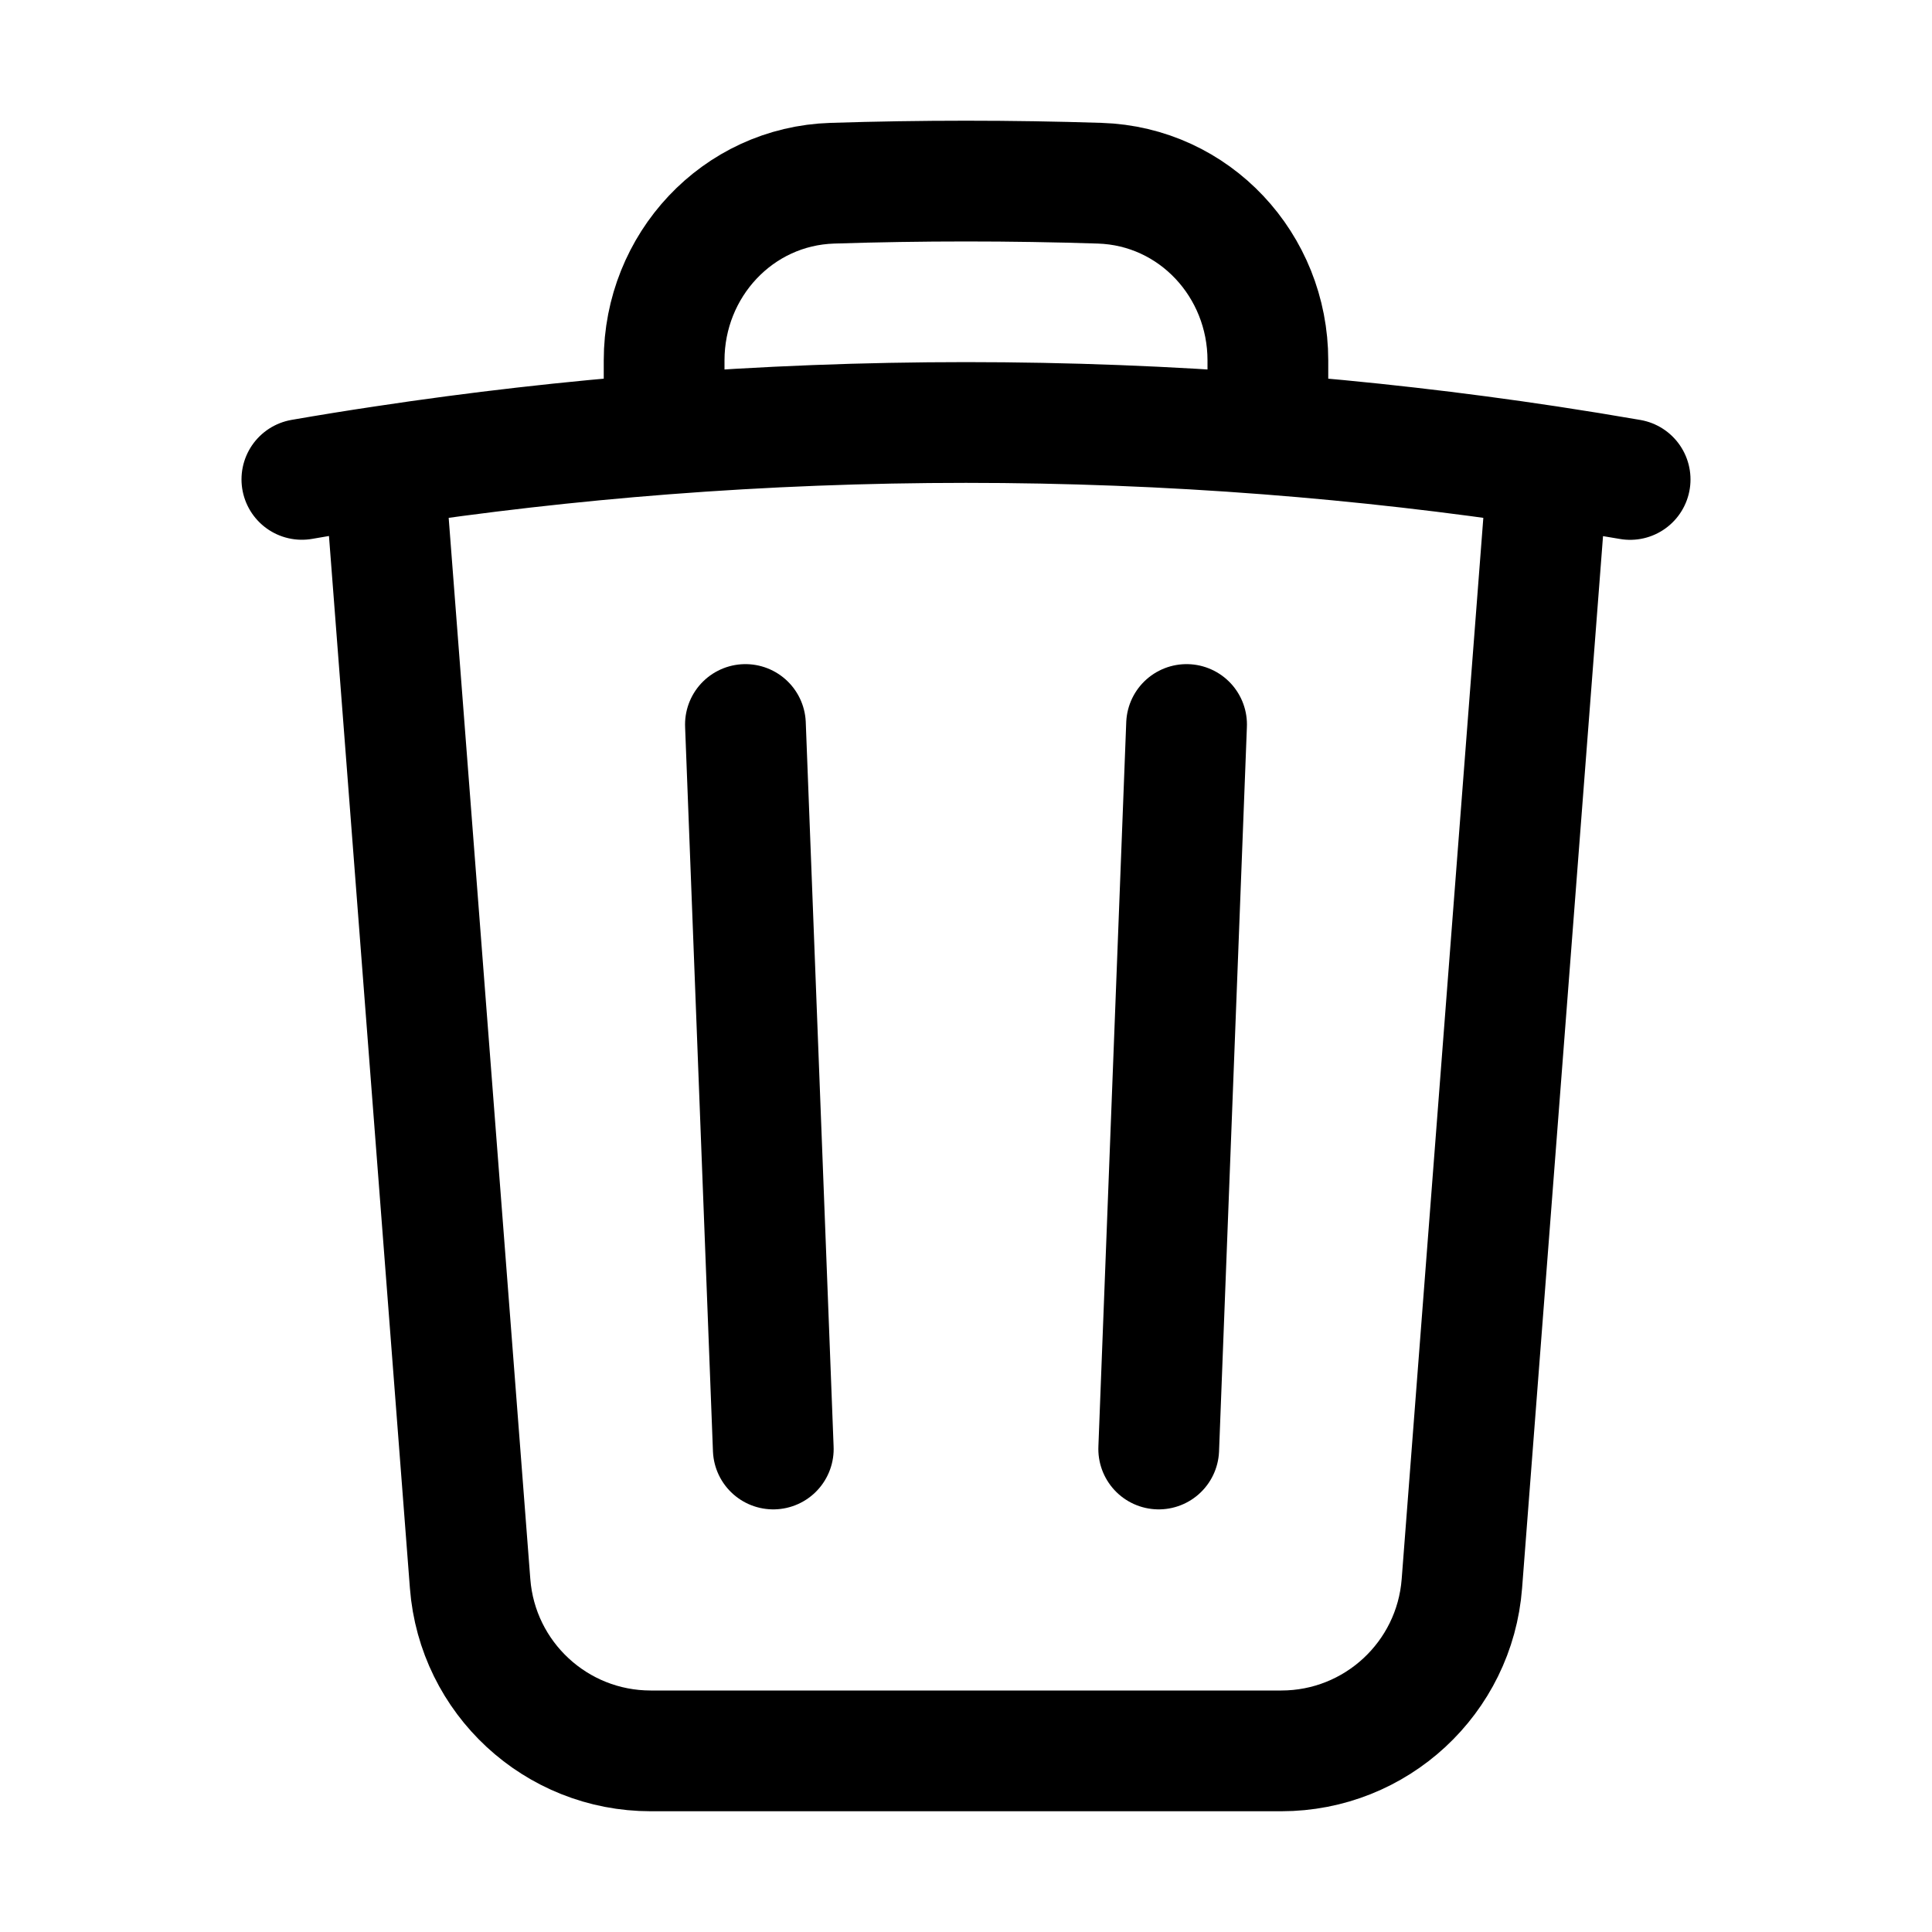
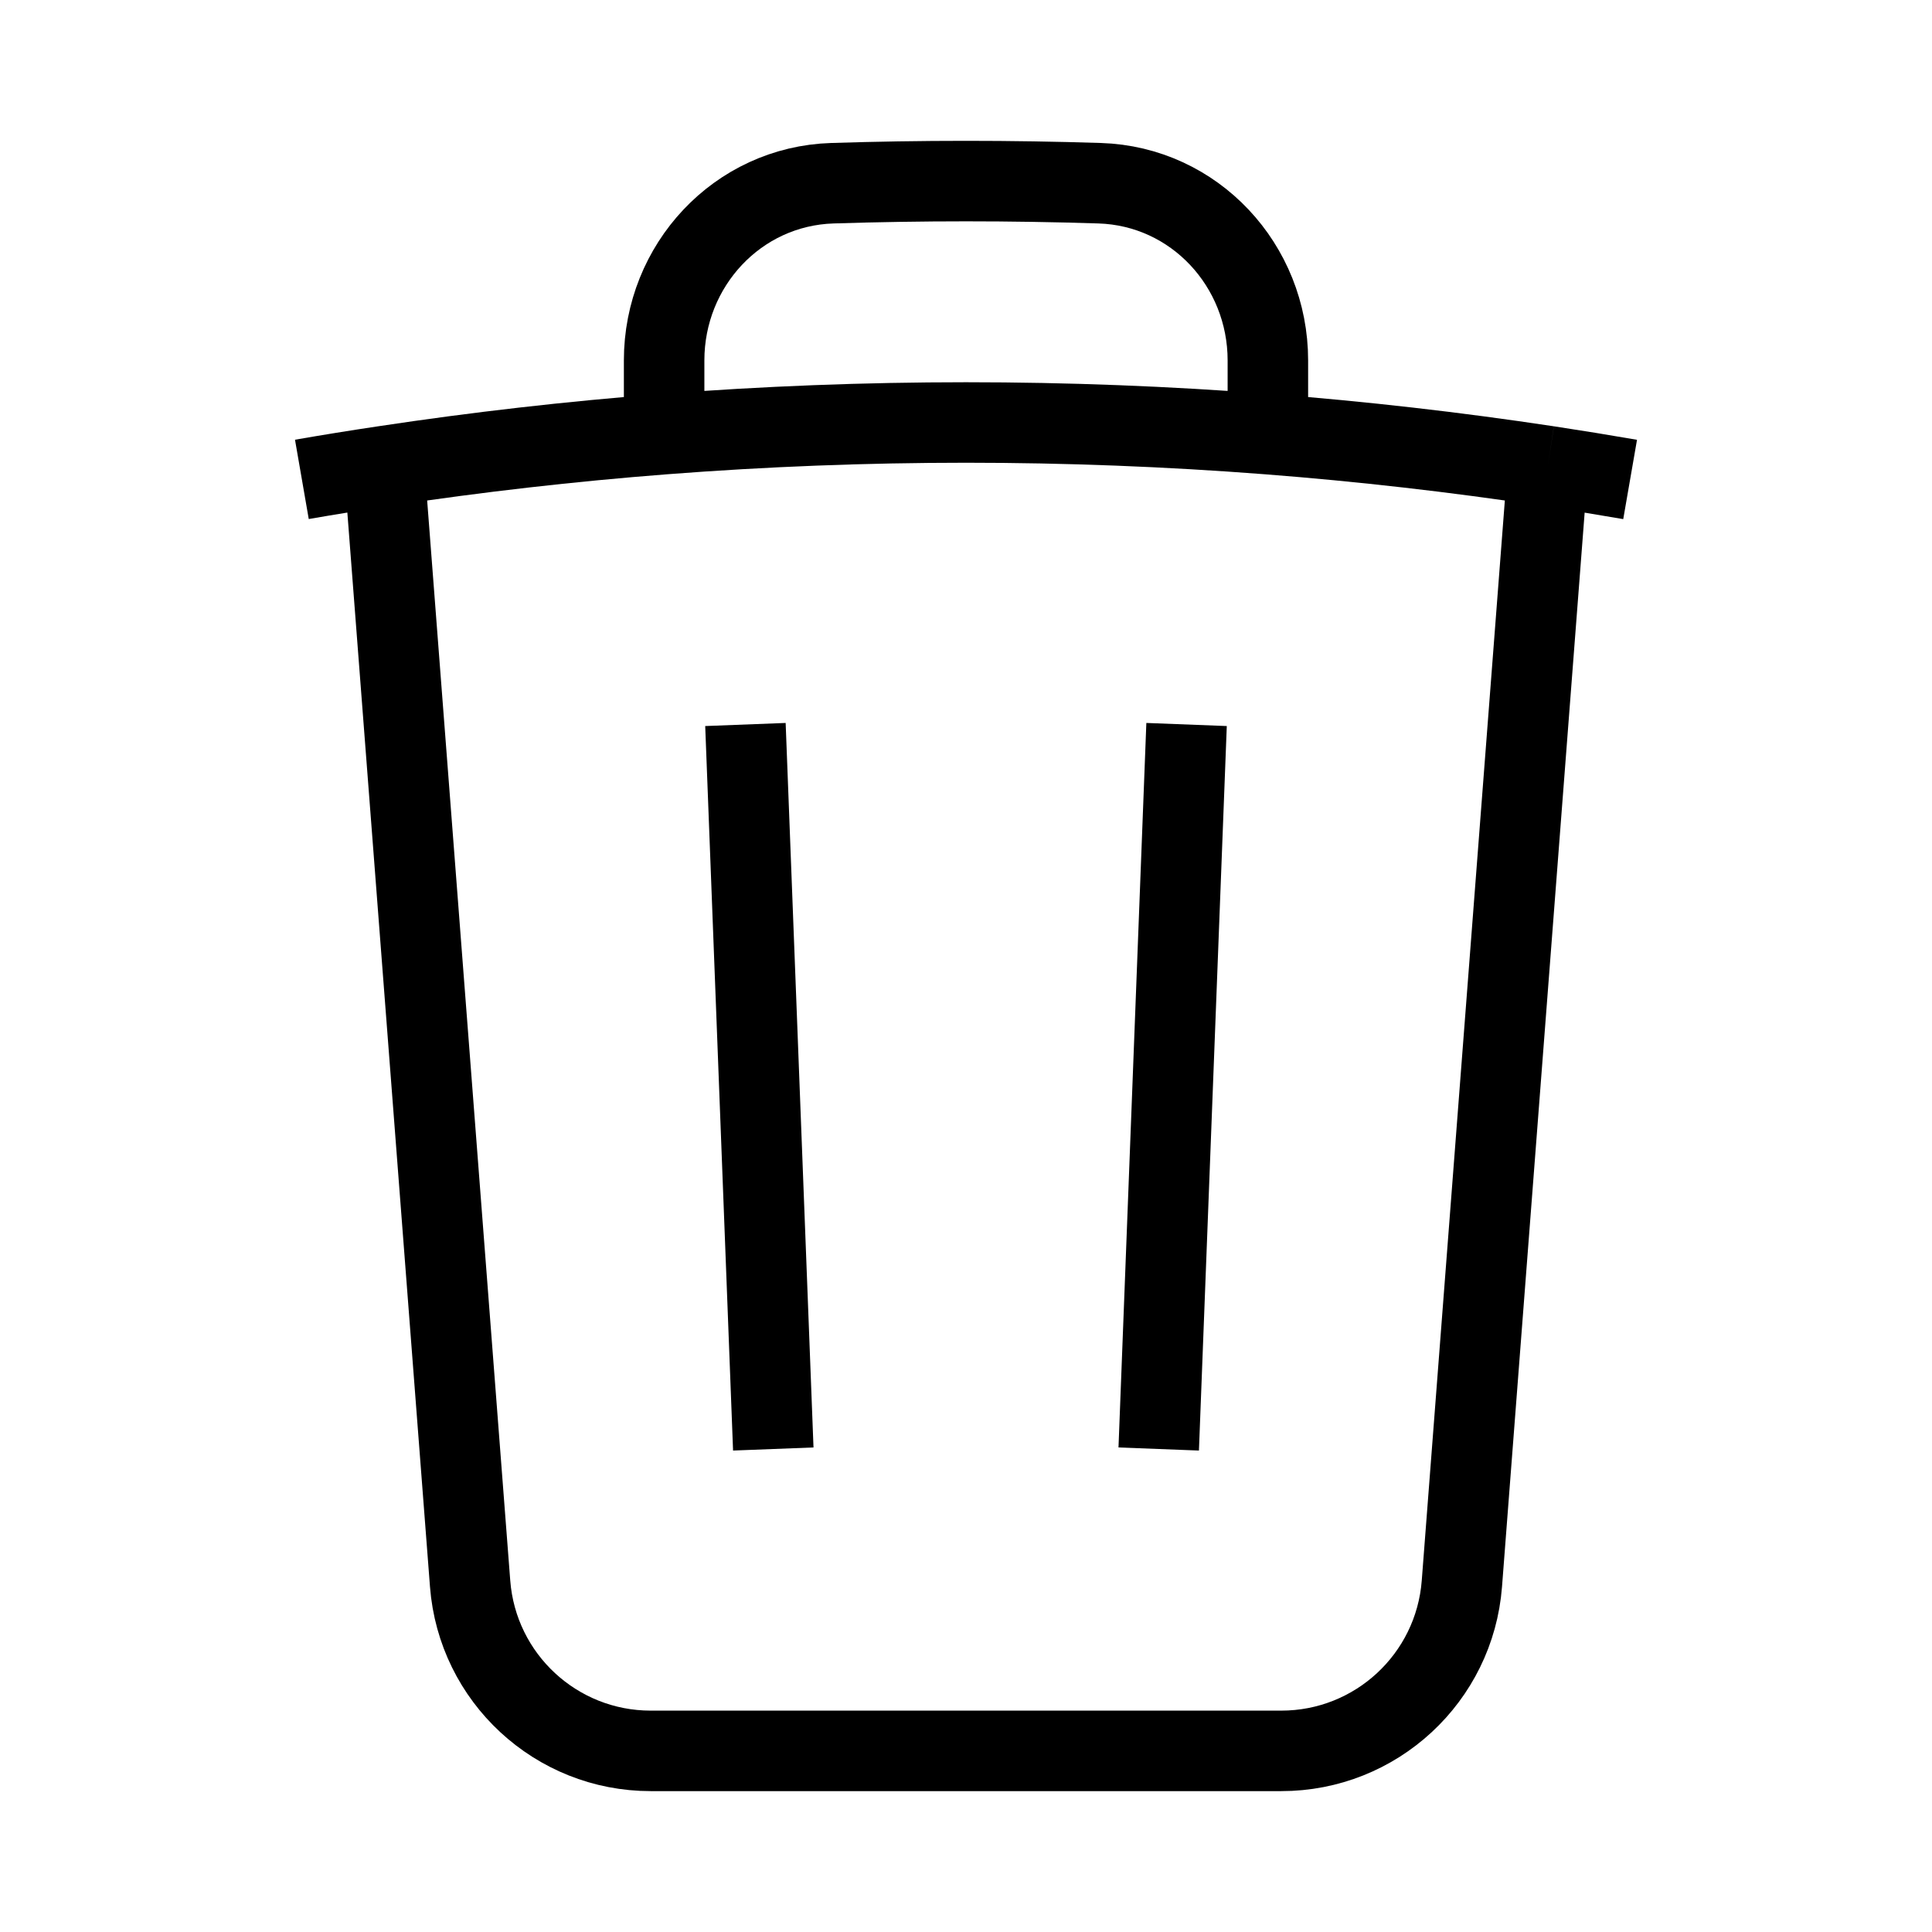
- <svg fill="none" viewBox="0 0 24 24" stroke-width="1.5" stroke="currentColor" className="w-6 h-6">
-   <path stroke-linecap="round" stroke-linejoin="round" d="M14.74 9l-.346 9m-4.788 0L9.26 9m9.968-3.21c.342.052.682.107 1.022.166m-1.022-.165L18.16 19.673a2.25 2.25 0 01-2.244 2.077H8.084a2.25 2.25 0 01-2.244-2.077L4.772 5.79m14.456 0a48.108 48.108 0 00-3.478-.397m-12 .562c.34-.059.68-.114 1.022-.165m0 0a48.11 48.11 0 013.478-.397m7.5 0v-.916c0-1.18-.91-2.164-2.09-2.201a51.964 51.964 0 00-3.32 0c-1.18.037-2.09 1.022-2.09 2.201v.916m7.5 0a48.667 48.667 0 00-7.5 0" />
+ <svg fill="none" viewBox="0 0 24 24" strokeWidth="1.5" stroke="currentColor" className="w-6 h-6">
+   <path strokeLinecap="round" strokeLinejoin="round" d="M14.74 9l-.346 9m-4.788 0L9.26 9m9.968-3.21c.342.052.682.107 1.022.166m-1.022-.165L18.16 19.673a2.25 2.25 0 01-2.244 2.077H8.084a2.25 2.25 0 01-2.244-2.077L4.772 5.79m14.456 0a48.108 48.108 0 00-3.478-.397m-12 .562c.34-.059.68-.114 1.022-.165m0 0a48.11 48.11 0 013.478-.397m7.5 0v-.916c0-1.18-.91-2.164-2.09-2.201a51.964 51.964 0 00-3.32 0c-1.18.037-2.09 1.022-2.09 2.201v.916m7.5 0a48.667 48.667 0 00-7.5 0" />
</svg>
